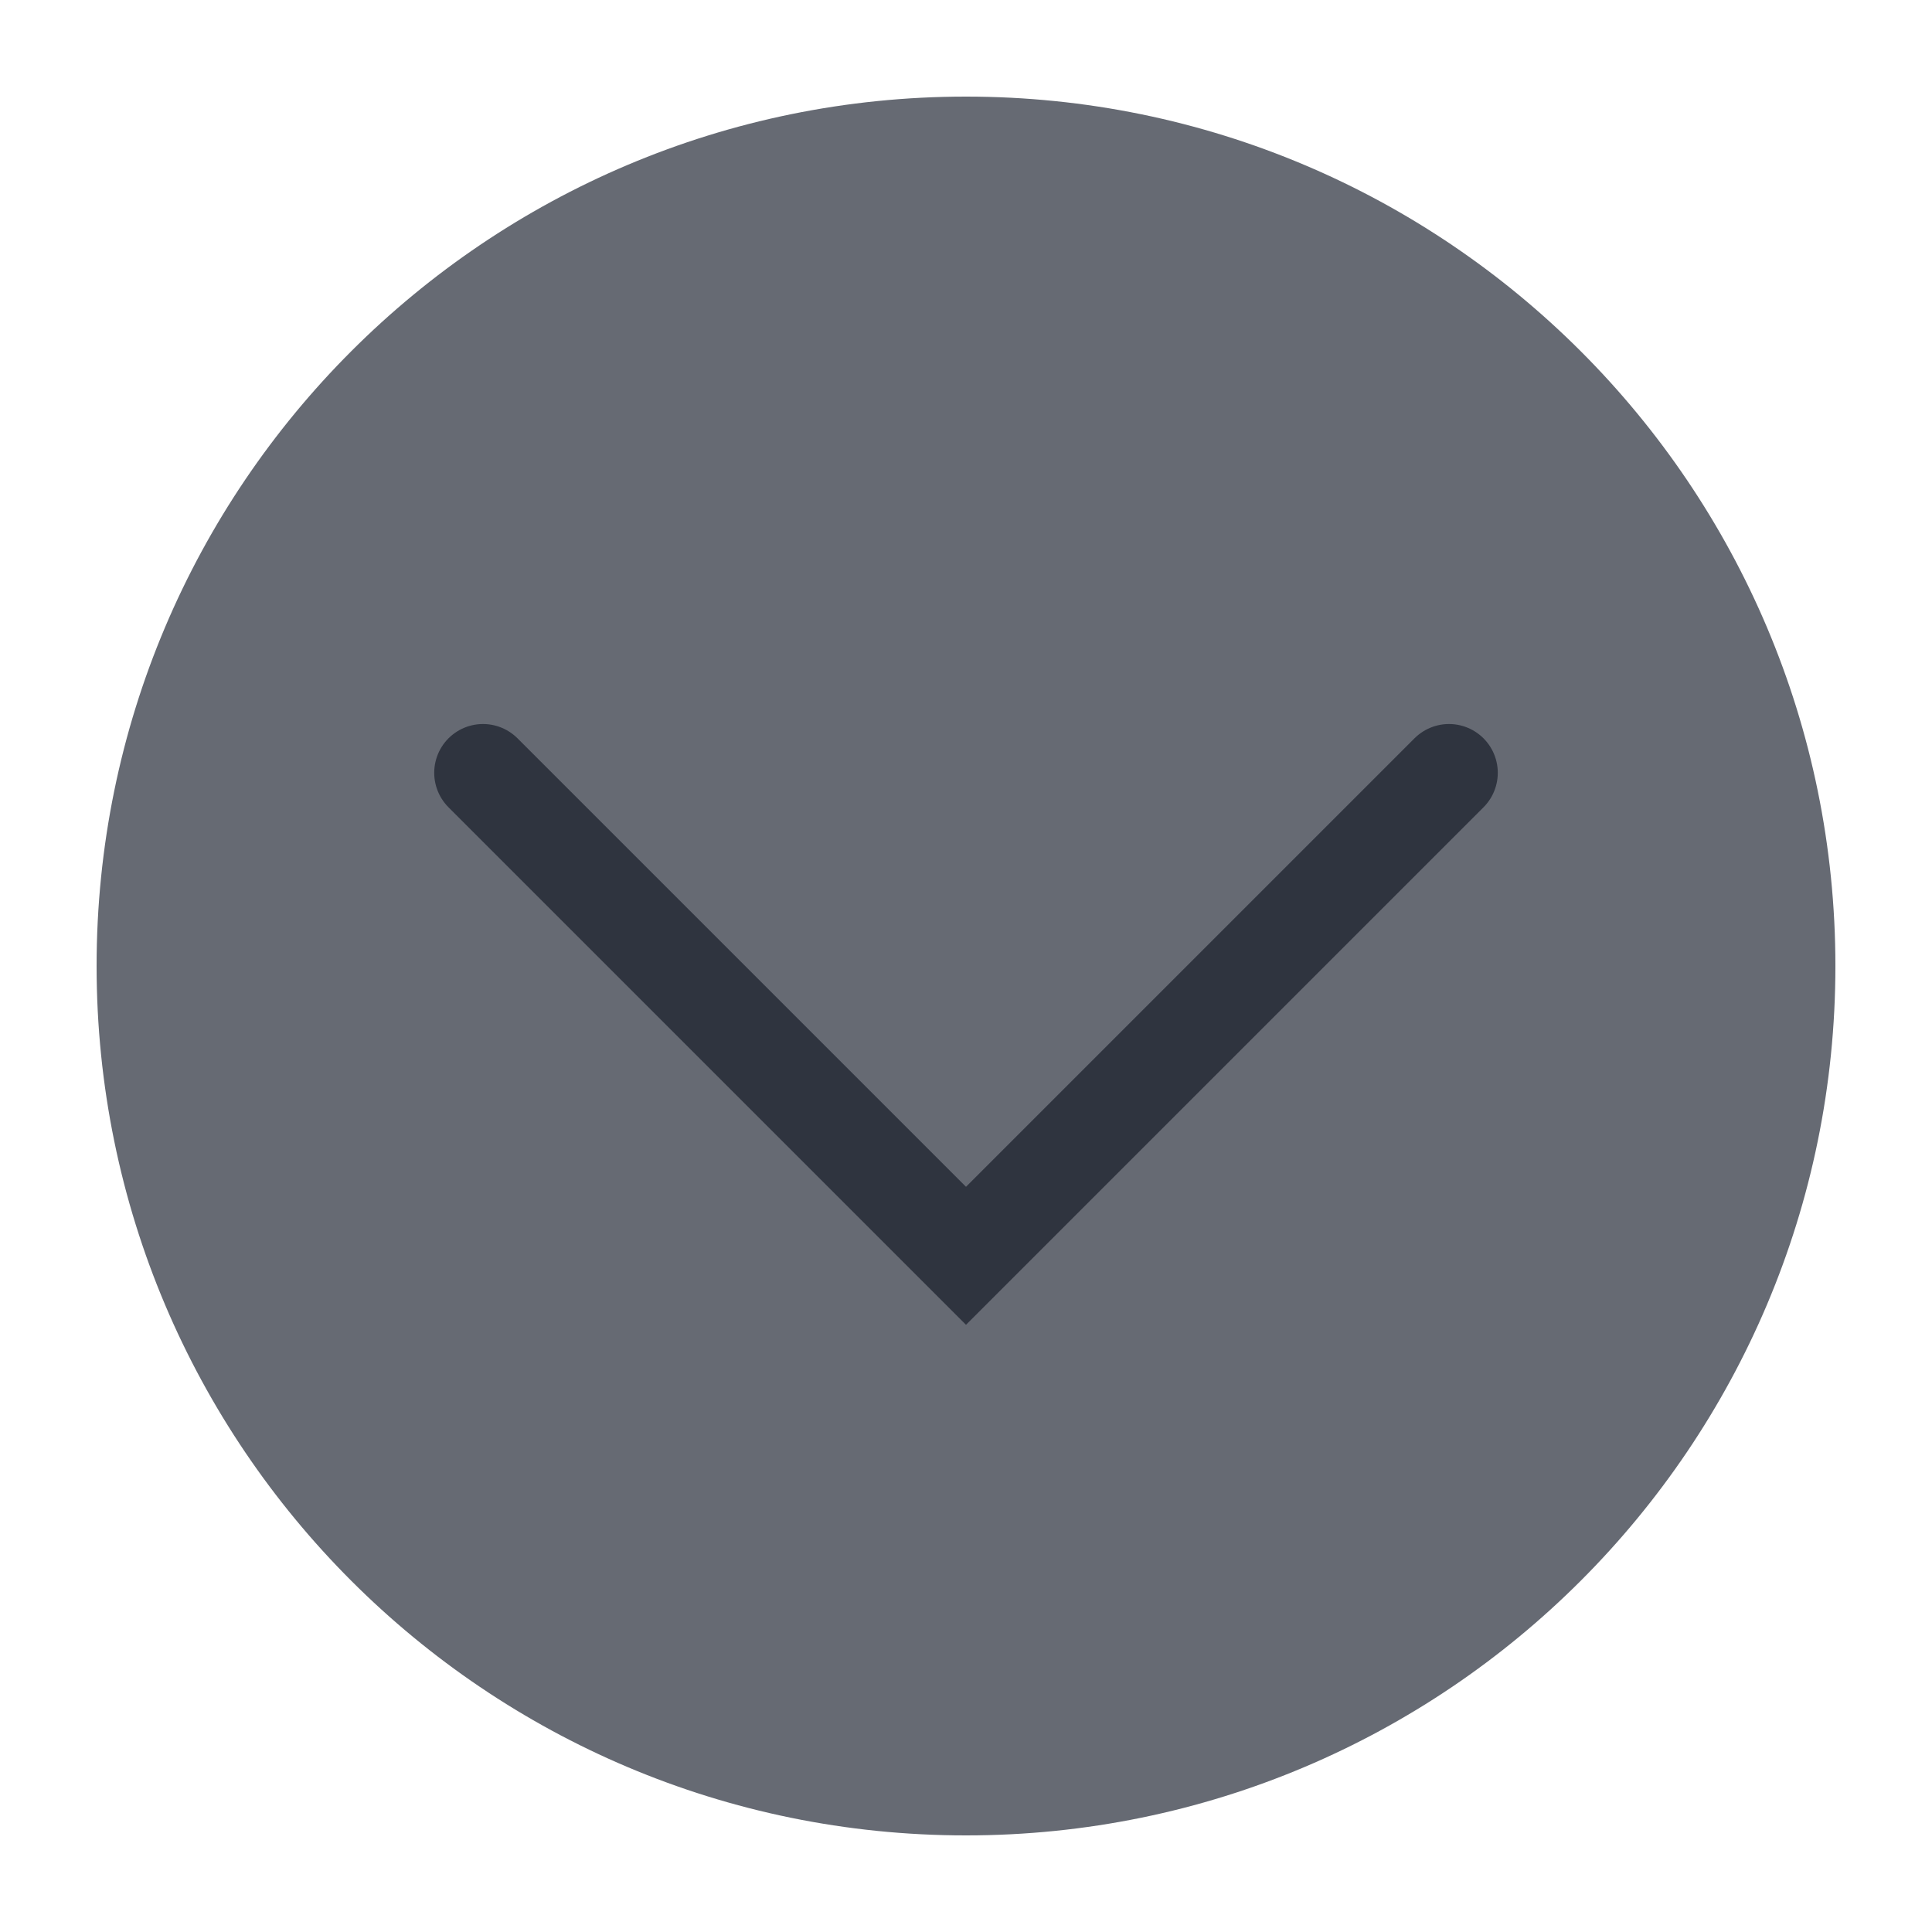
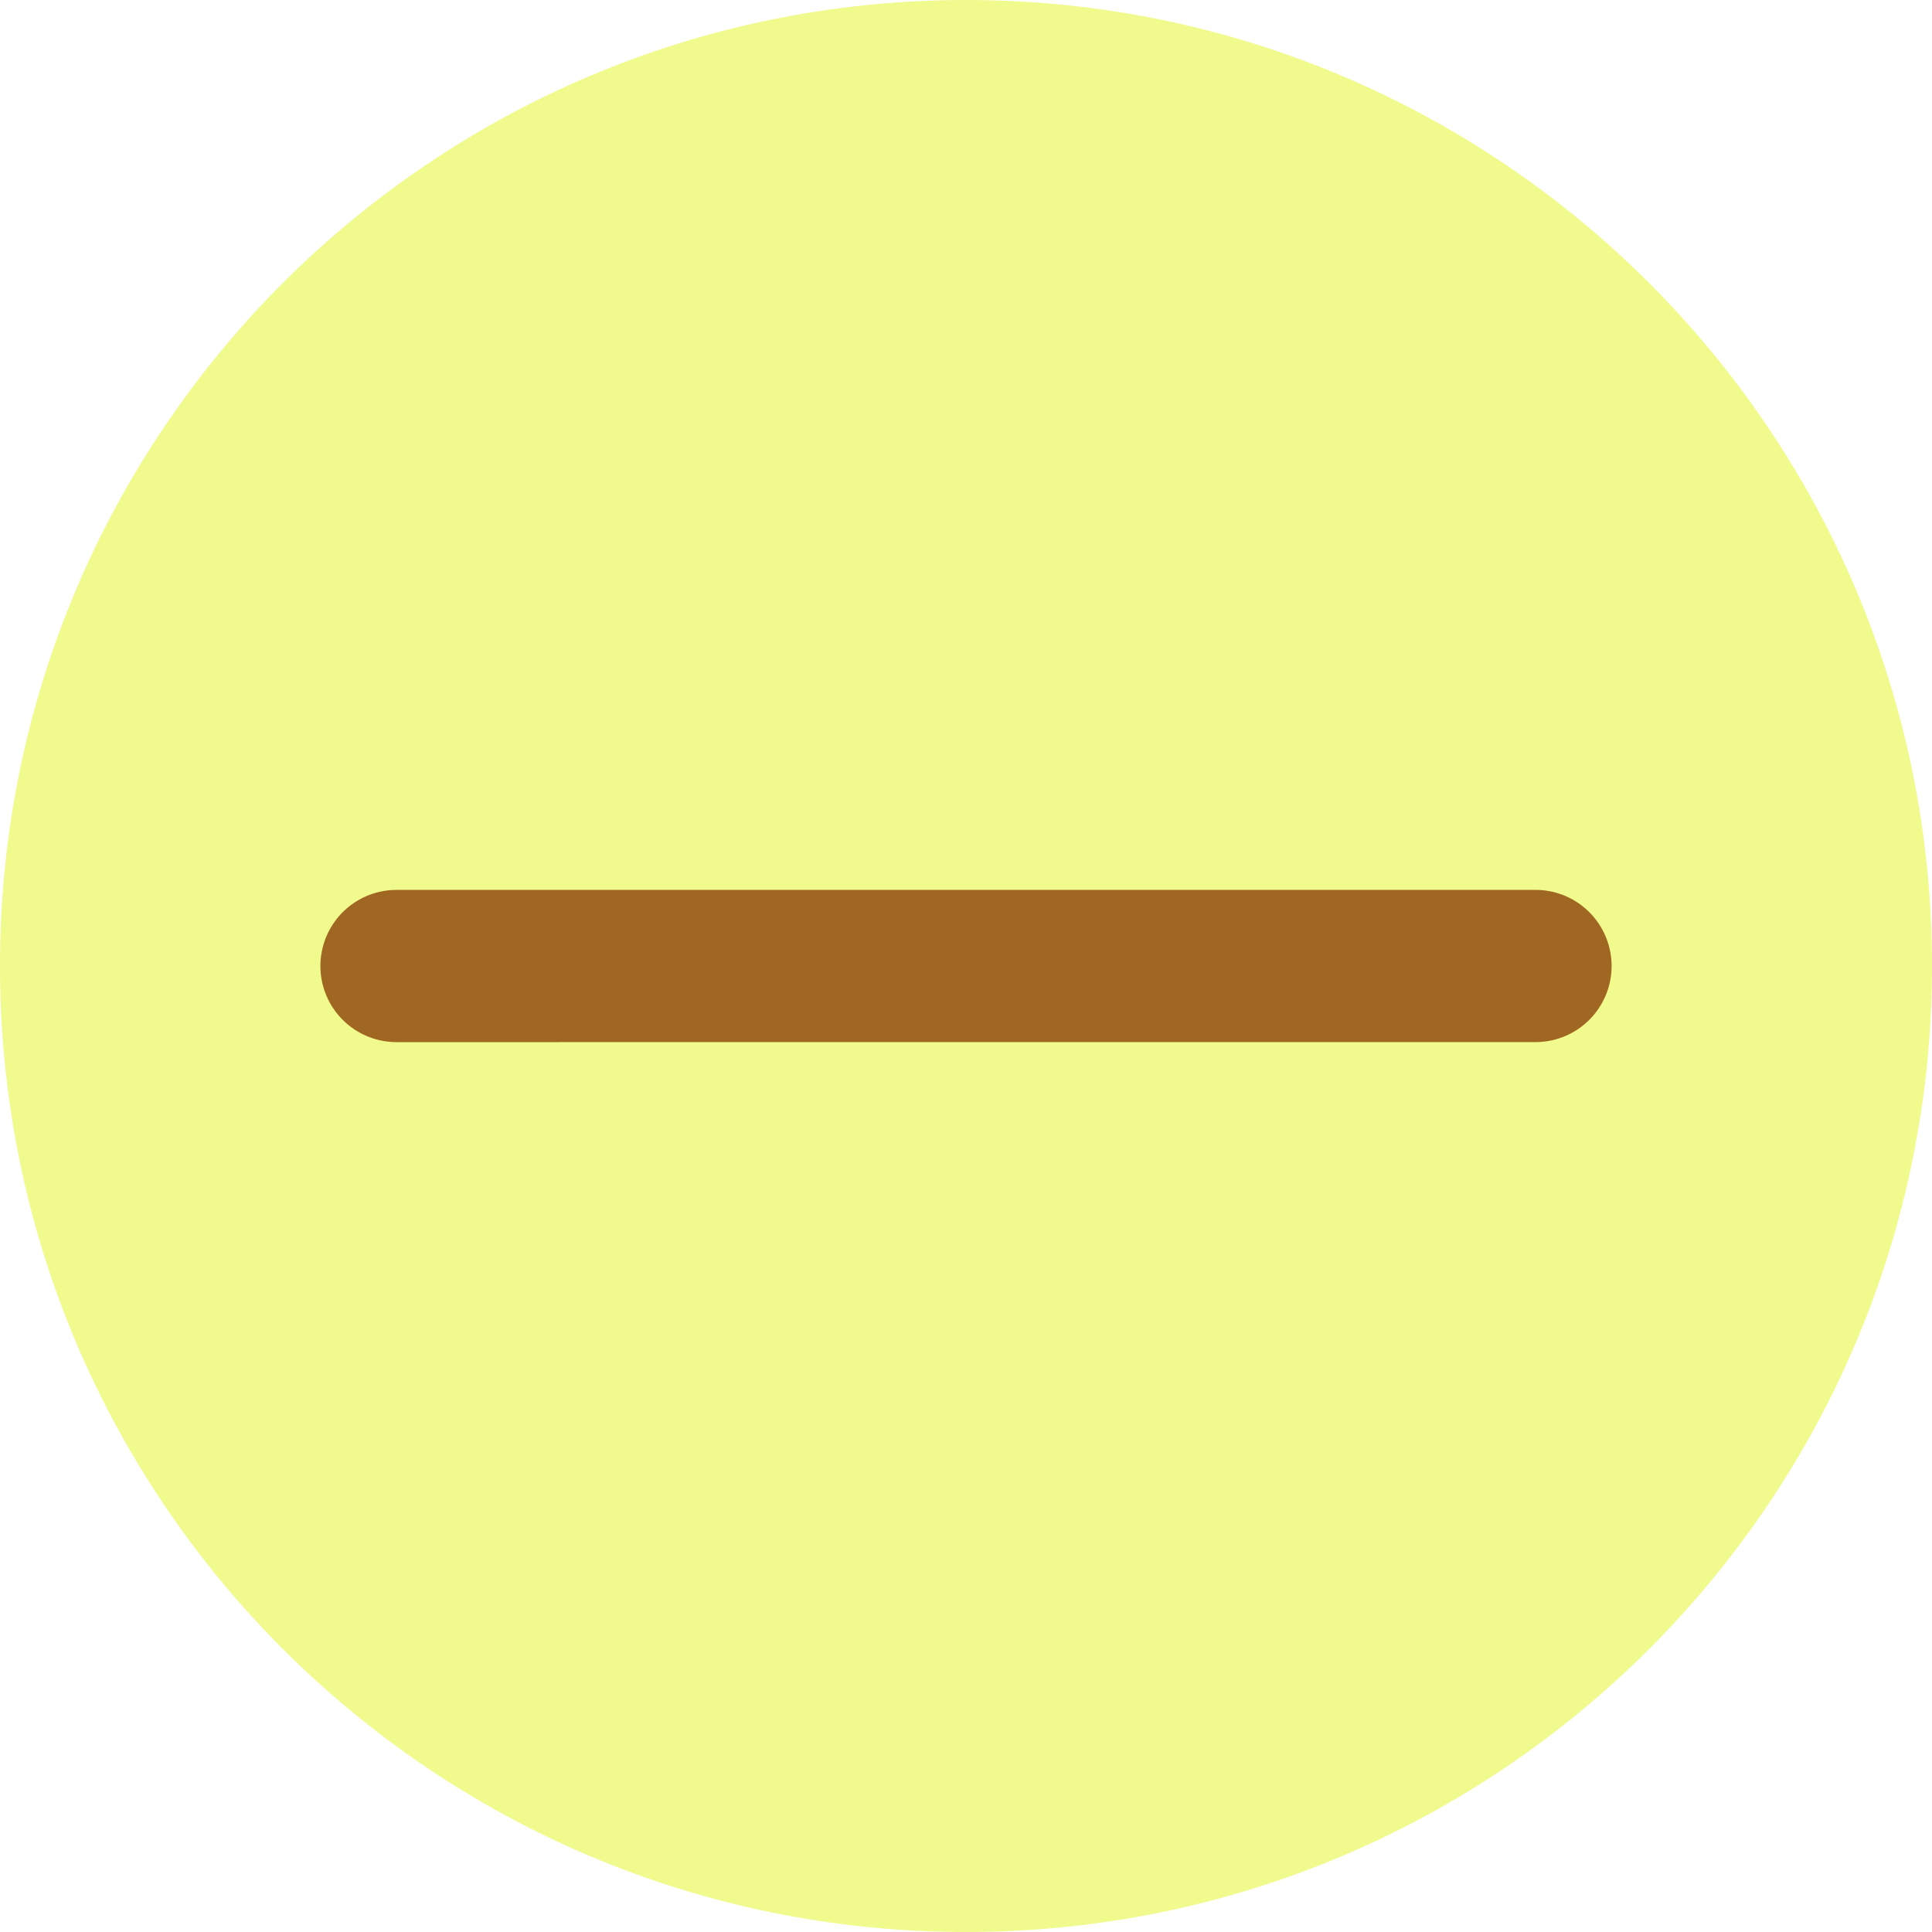
<svg xmlns="http://www.w3.org/2000/svg" viewBox="0 0 50 50" version="1.2" baseProfile="tiny">
  <defs>
</defs>
  <g fill="none" stroke="black" stroke-width="1" fill-rule="evenodd" stroke-linecap="square" stroke-linejoin="bevel">
-     <g fill="#666a73" fill-opacity="1" stroke="none" transform="matrix(2.5,0,0,2.5,2.5,2.5)" font-family="Noto Sans" font-size="10" font-weight="400" font-style="normal">
-       <circle cx="9" cy="9" r="9" />
+     <g fill="#f1fa8c" fill-opacity="1" stroke="none" transform="matrix(0.0548336,0,0,-0.0548338,-0.327859,50.114)" font-family="Noto Sans" font-size="10" font-weight="400" font-style="normal">
+       <path vector-effect="none" fill-rule="evenodd" d="M461.904,2.079 C713.705,2.079 917.829,206.204 917.829,458.004 C917.829,709.801 713.705,913.925 461.904,913.925 C210.105,913.925 5.979,709.801 5.979,458.004 C5.979,206.204 210.105,2.079 461.904,2.079 " />
    </g>
-     <g fill="none" stroke="#2f343f" stroke-opacity="1" stroke-width="1.01" stroke-linecap="round" stroke-linejoin="miter" stroke-miterlimit="2" transform="matrix(2.5,0,0,2.5,2.5,2.5)" font-family="Noto Sans" font-size="10" font-weight="400" font-style="normal">
-       <polyline fill="none" vector-effect="none" points="4,7 9,12 14,7 " />
+     <g fill="#f1fa8c" fill-opacity="1" stroke="none" transform="matrix(0.0548336,0,0,-0.0548338,-0.327859,50.114)" font-family="Noto Sans" font-size="10" font-weight="400" font-style="normal">
+       <path vector-effect="none" fill-rule="evenodd" d="M461.904,40.854 C692.288,40.854 879.05,227.617 879.05,458.004 C879.05,688.387 692.288,875.15 461.904,875.15 C231.521,875.15 44.754,688.387 44.754,458.004 C44.754,227.617 231.521,40.854 461.904,40.854 " />
+     </g>
+     <g fill="#cd6e19" fill-opacity="1" stroke="none" transform="matrix(0.0548336,0,0,-0.0548338,-0.327859,50.114)" font-family="Noto Sans" font-size="10" font-weight="400" font-style="normal" opacity="0.9">
+       <path vector-effect="none" fill-rule="evenodd" d="M193.118,457.997 L730.685,458.006" />
+     </g>
+     <g fill="none" stroke="#975616" stroke-opacity="1" stroke-width="71.846" stroke-linecap="round" stroke-linejoin="miter" stroke-miterlimit="4" transform="matrix(0.0548336,0,0,-0.0548338,-0.327859,50.114)" font-family="Noto Sans" font-size="10" font-weight="400" font-style="normal" opacity="0.9">
+       <path vector-effect="none" fill-rule="evenodd" d="M193.118,457.997 L730.685,458.006" />
    </g>
    <g fill="none" stroke="#000000" stroke-opacity="1" stroke-width="1" stroke-linecap="square" stroke-linejoin="bevel" transform="matrix(1,0,0,1,0,0)" font-family="Noto Sans" font-size="10" font-weight="400" font-style="normal">
</g>
  </g>
</svg>
